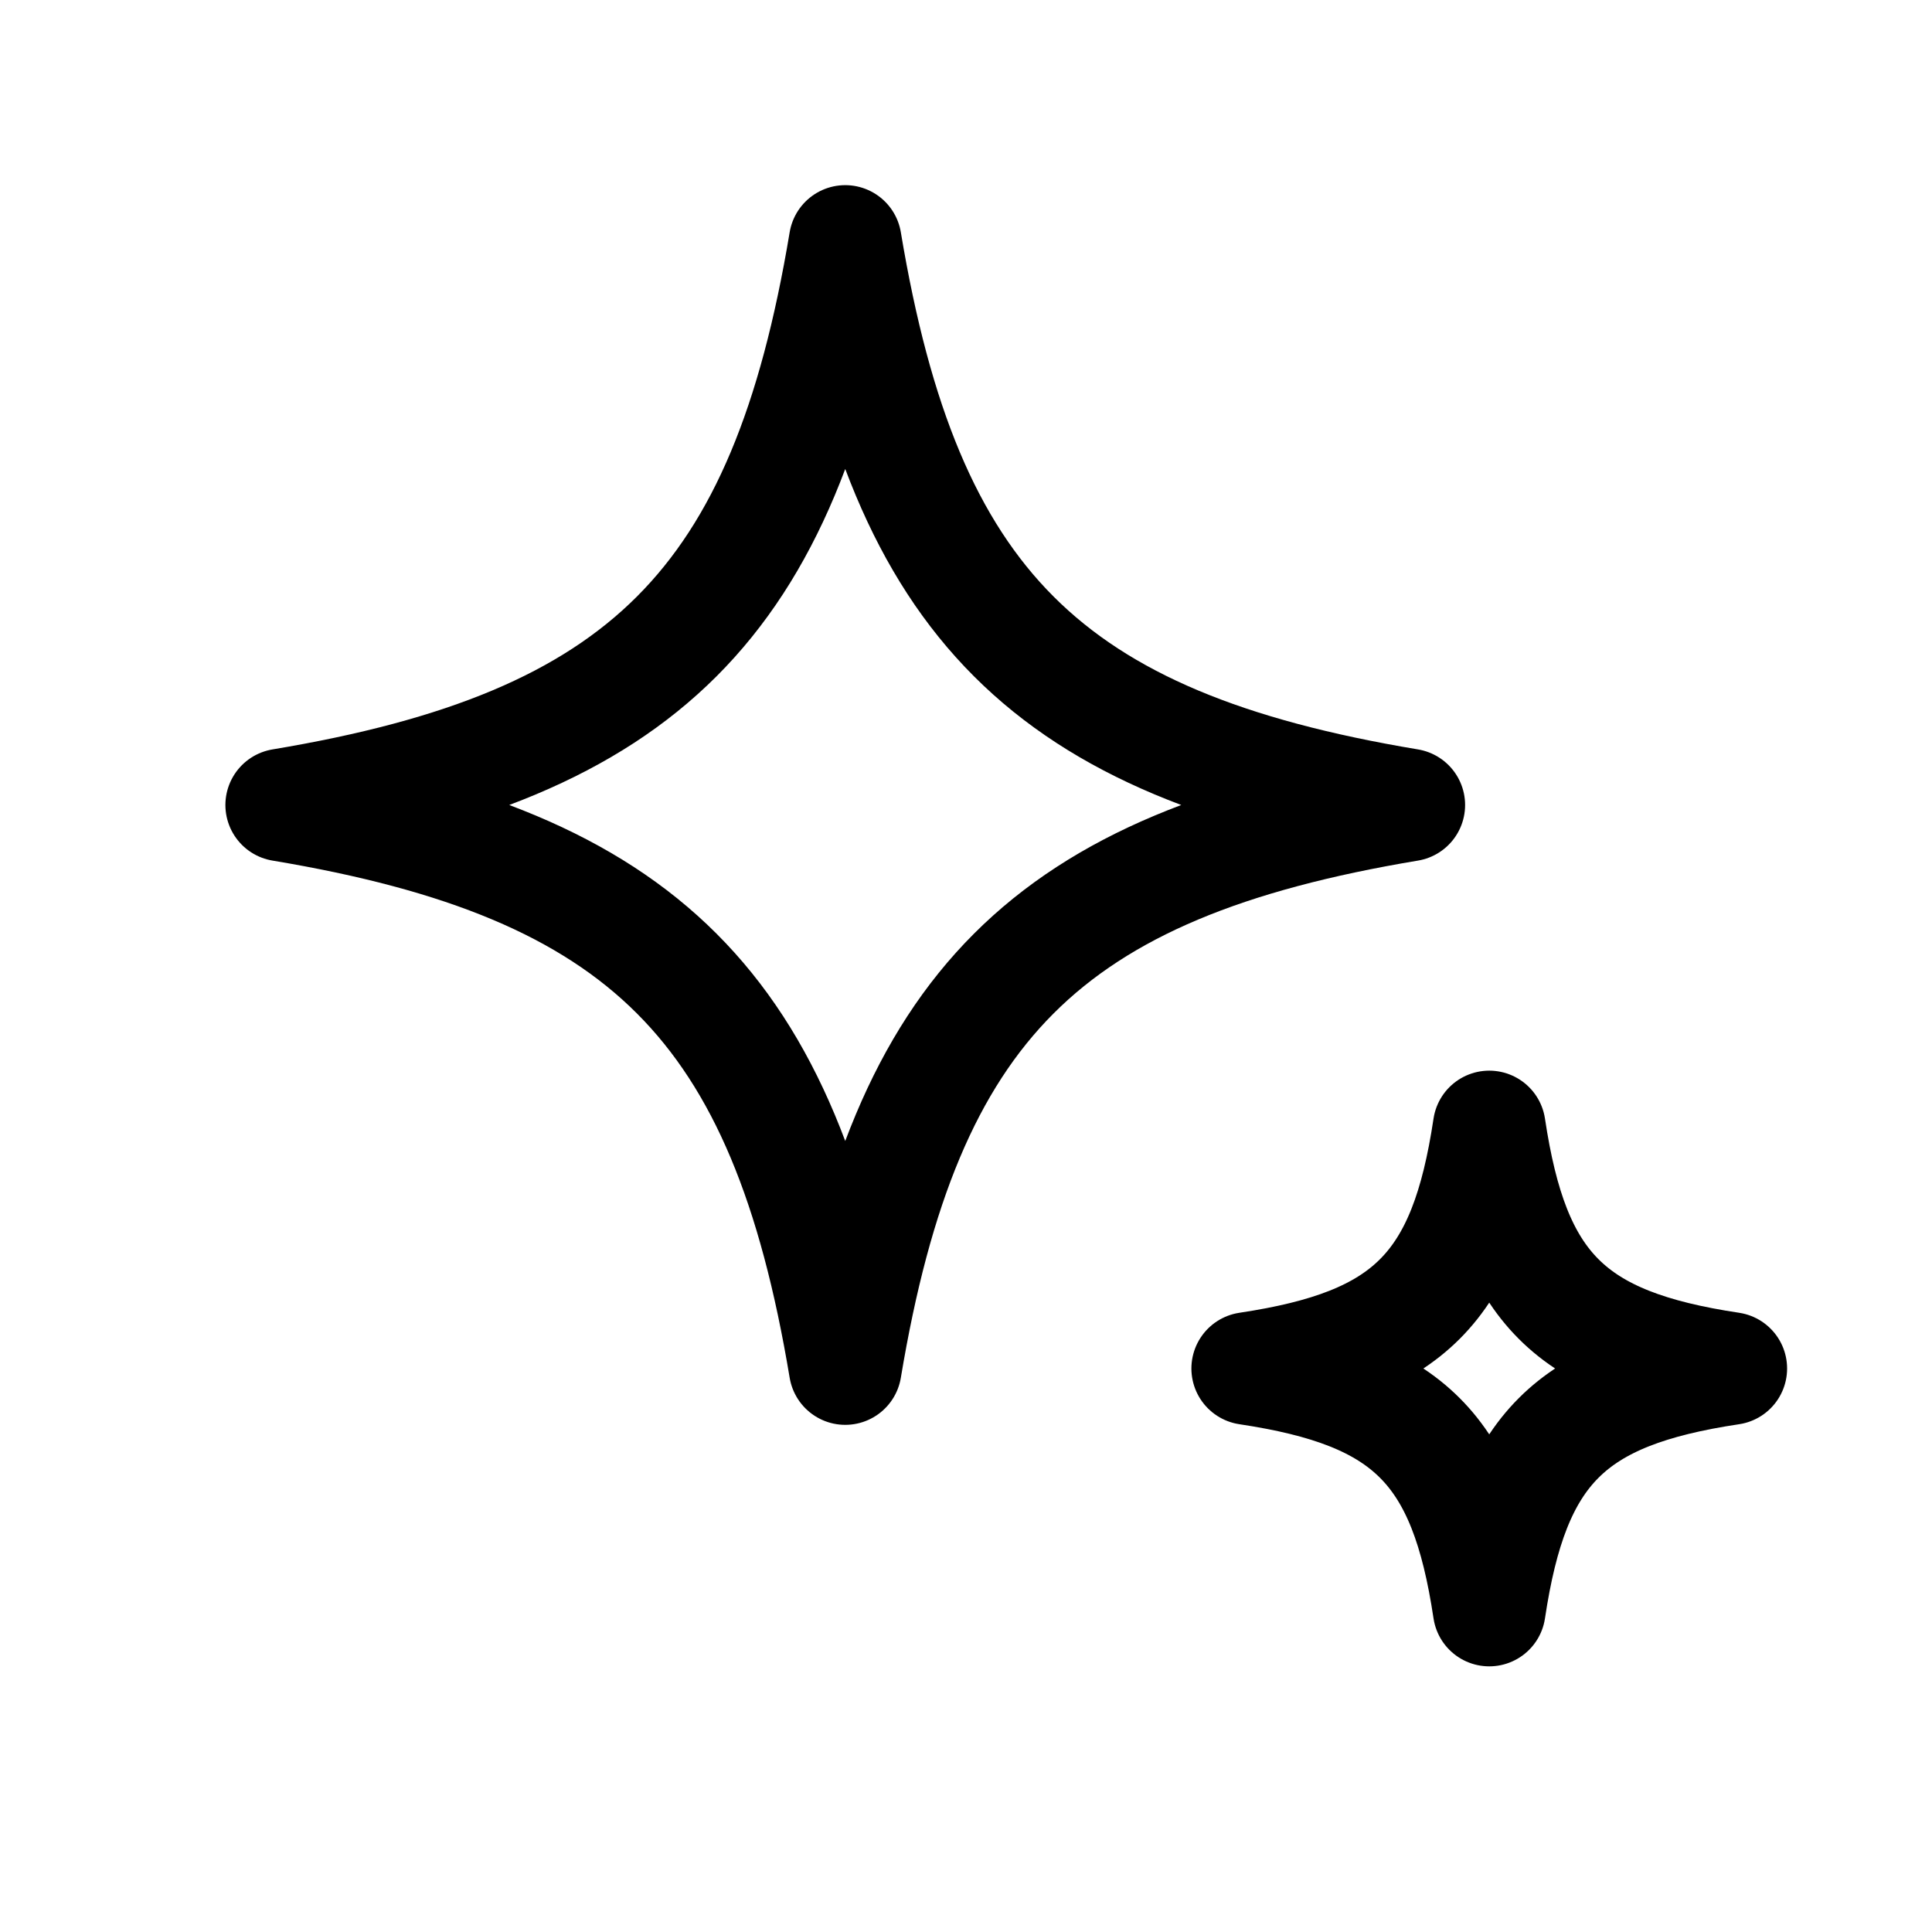
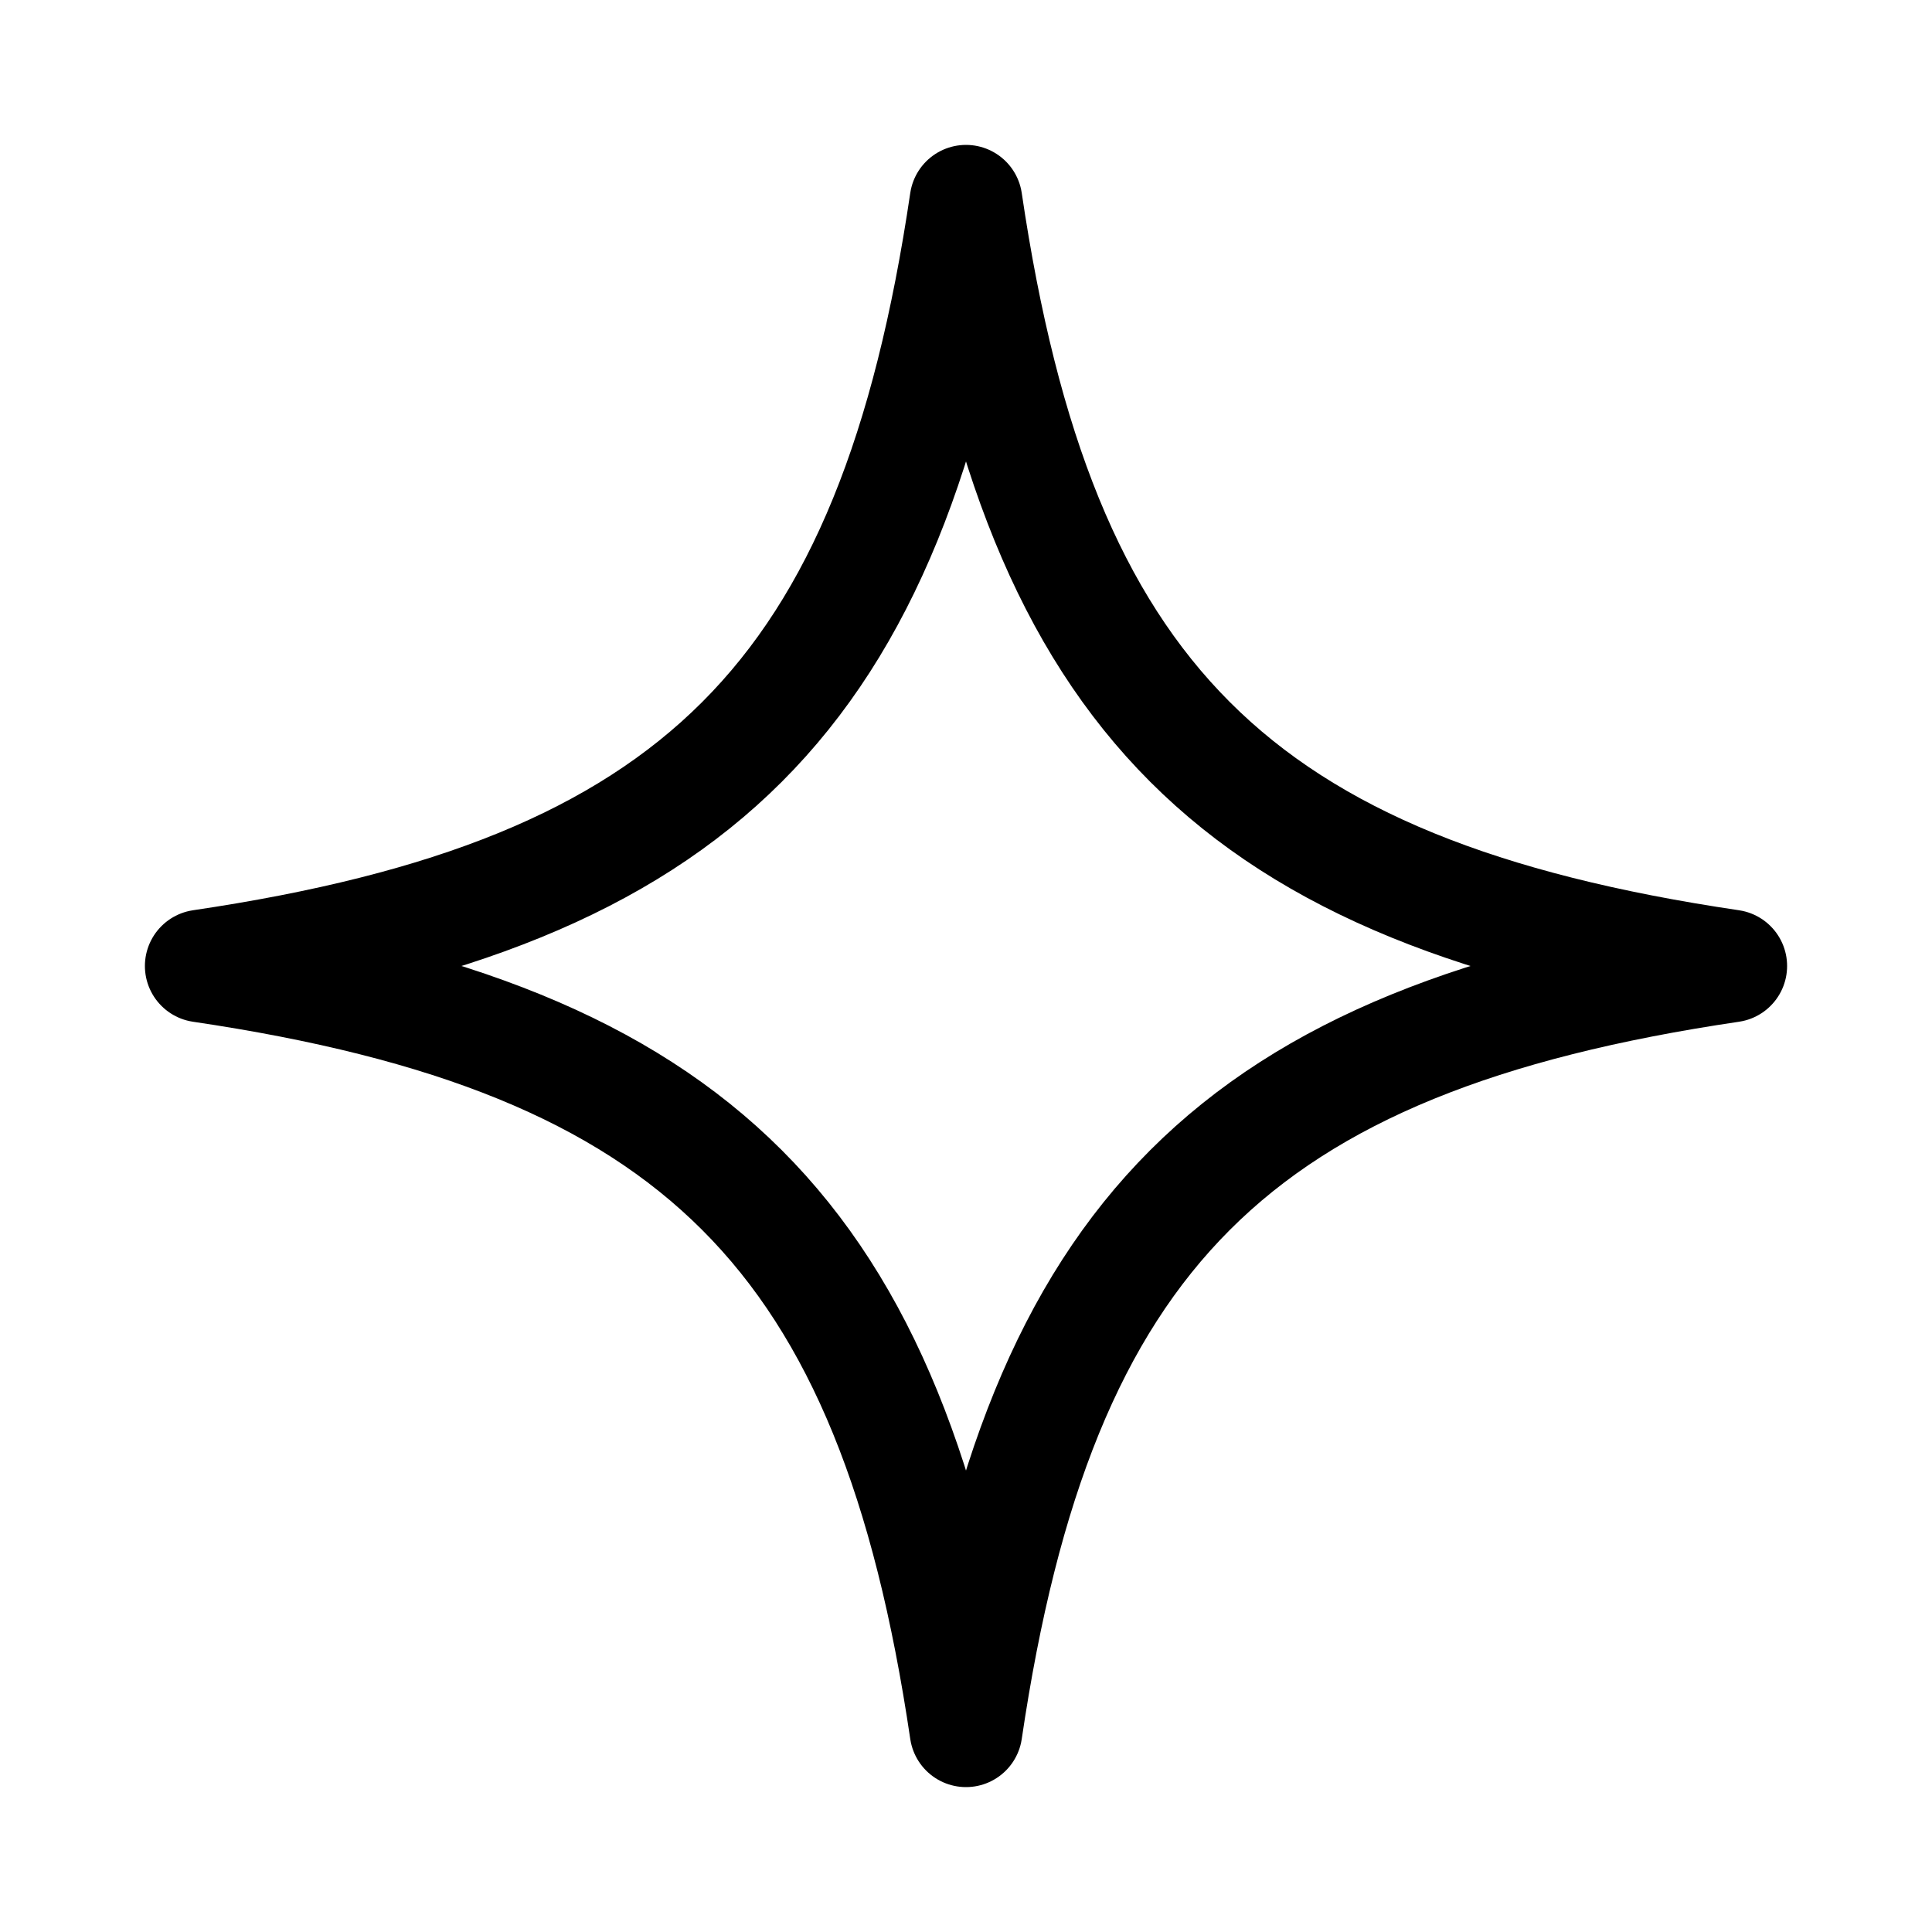
<svg xmlns="http://www.w3.org/2000/svg" width="48" height="48" viewBox="0 0 48 48" fill="none" stroke-linecap="round" stroke-linejoin="round">
-   <path d="M21 6C22.5 15 26 18.5 35 20C26 21.5 22.5 25 21 34C19.5 25 16 21.5 7 20C16 18.5 19.5 15 21 6ZM37 28C37.6 32 39 33.4 43 34C39 34.6 37.6 36 37 40C36.4 36 35 34.6 31 34C35 33.4 36.4 32 37 28Z" fill="none" stroke="#000000" stroke-width="2.8" />
-   <path d="" stroke="#000000" stroke-width="2.8" />
-   <path d="" fill="#000000" />
-   <path d="" stroke="#000000" stroke-width="2.8" />
-   <path d="" fill="#000000" />
+   <path d="M24 5C25.82 17.31 30.69 22.18 43 24C30.69 25.82 25.82 30.69 24 43C22.18 30.69 17.31 25.82 5 24C17.31 22.18 22.18 17.31 24 5Z" stroke="#000000" stroke-width="2.8" />
</svg>
